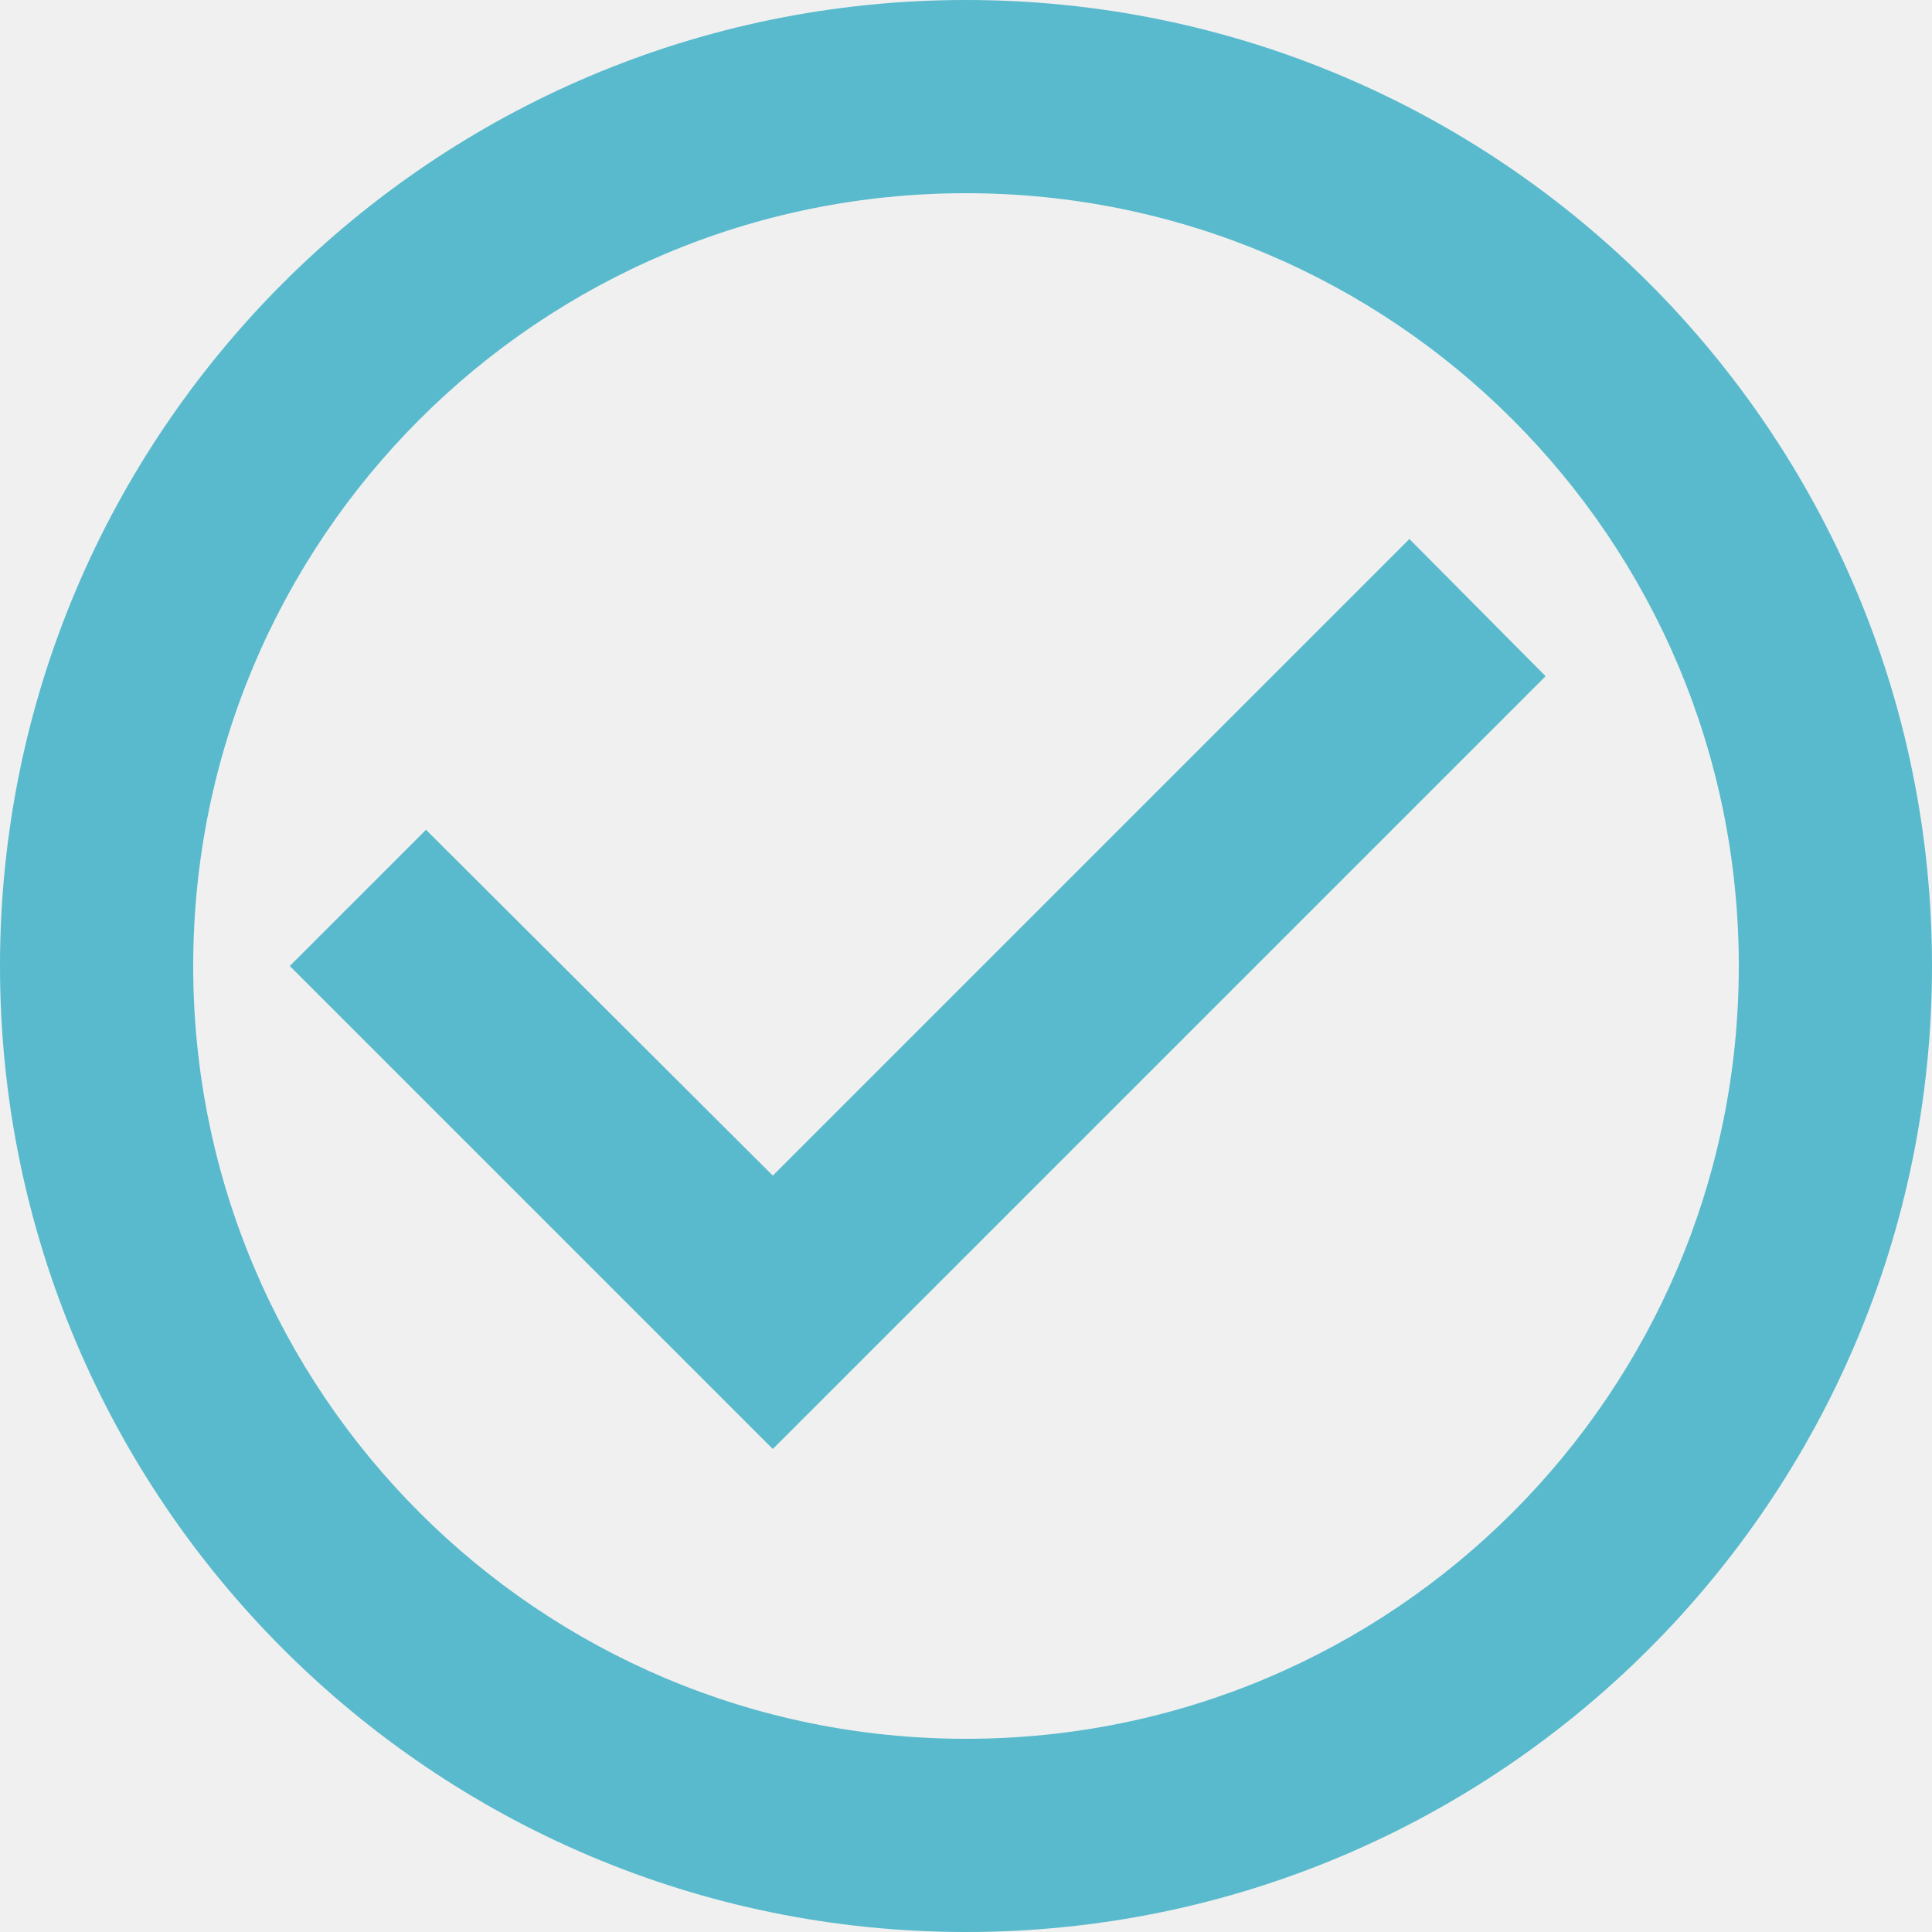
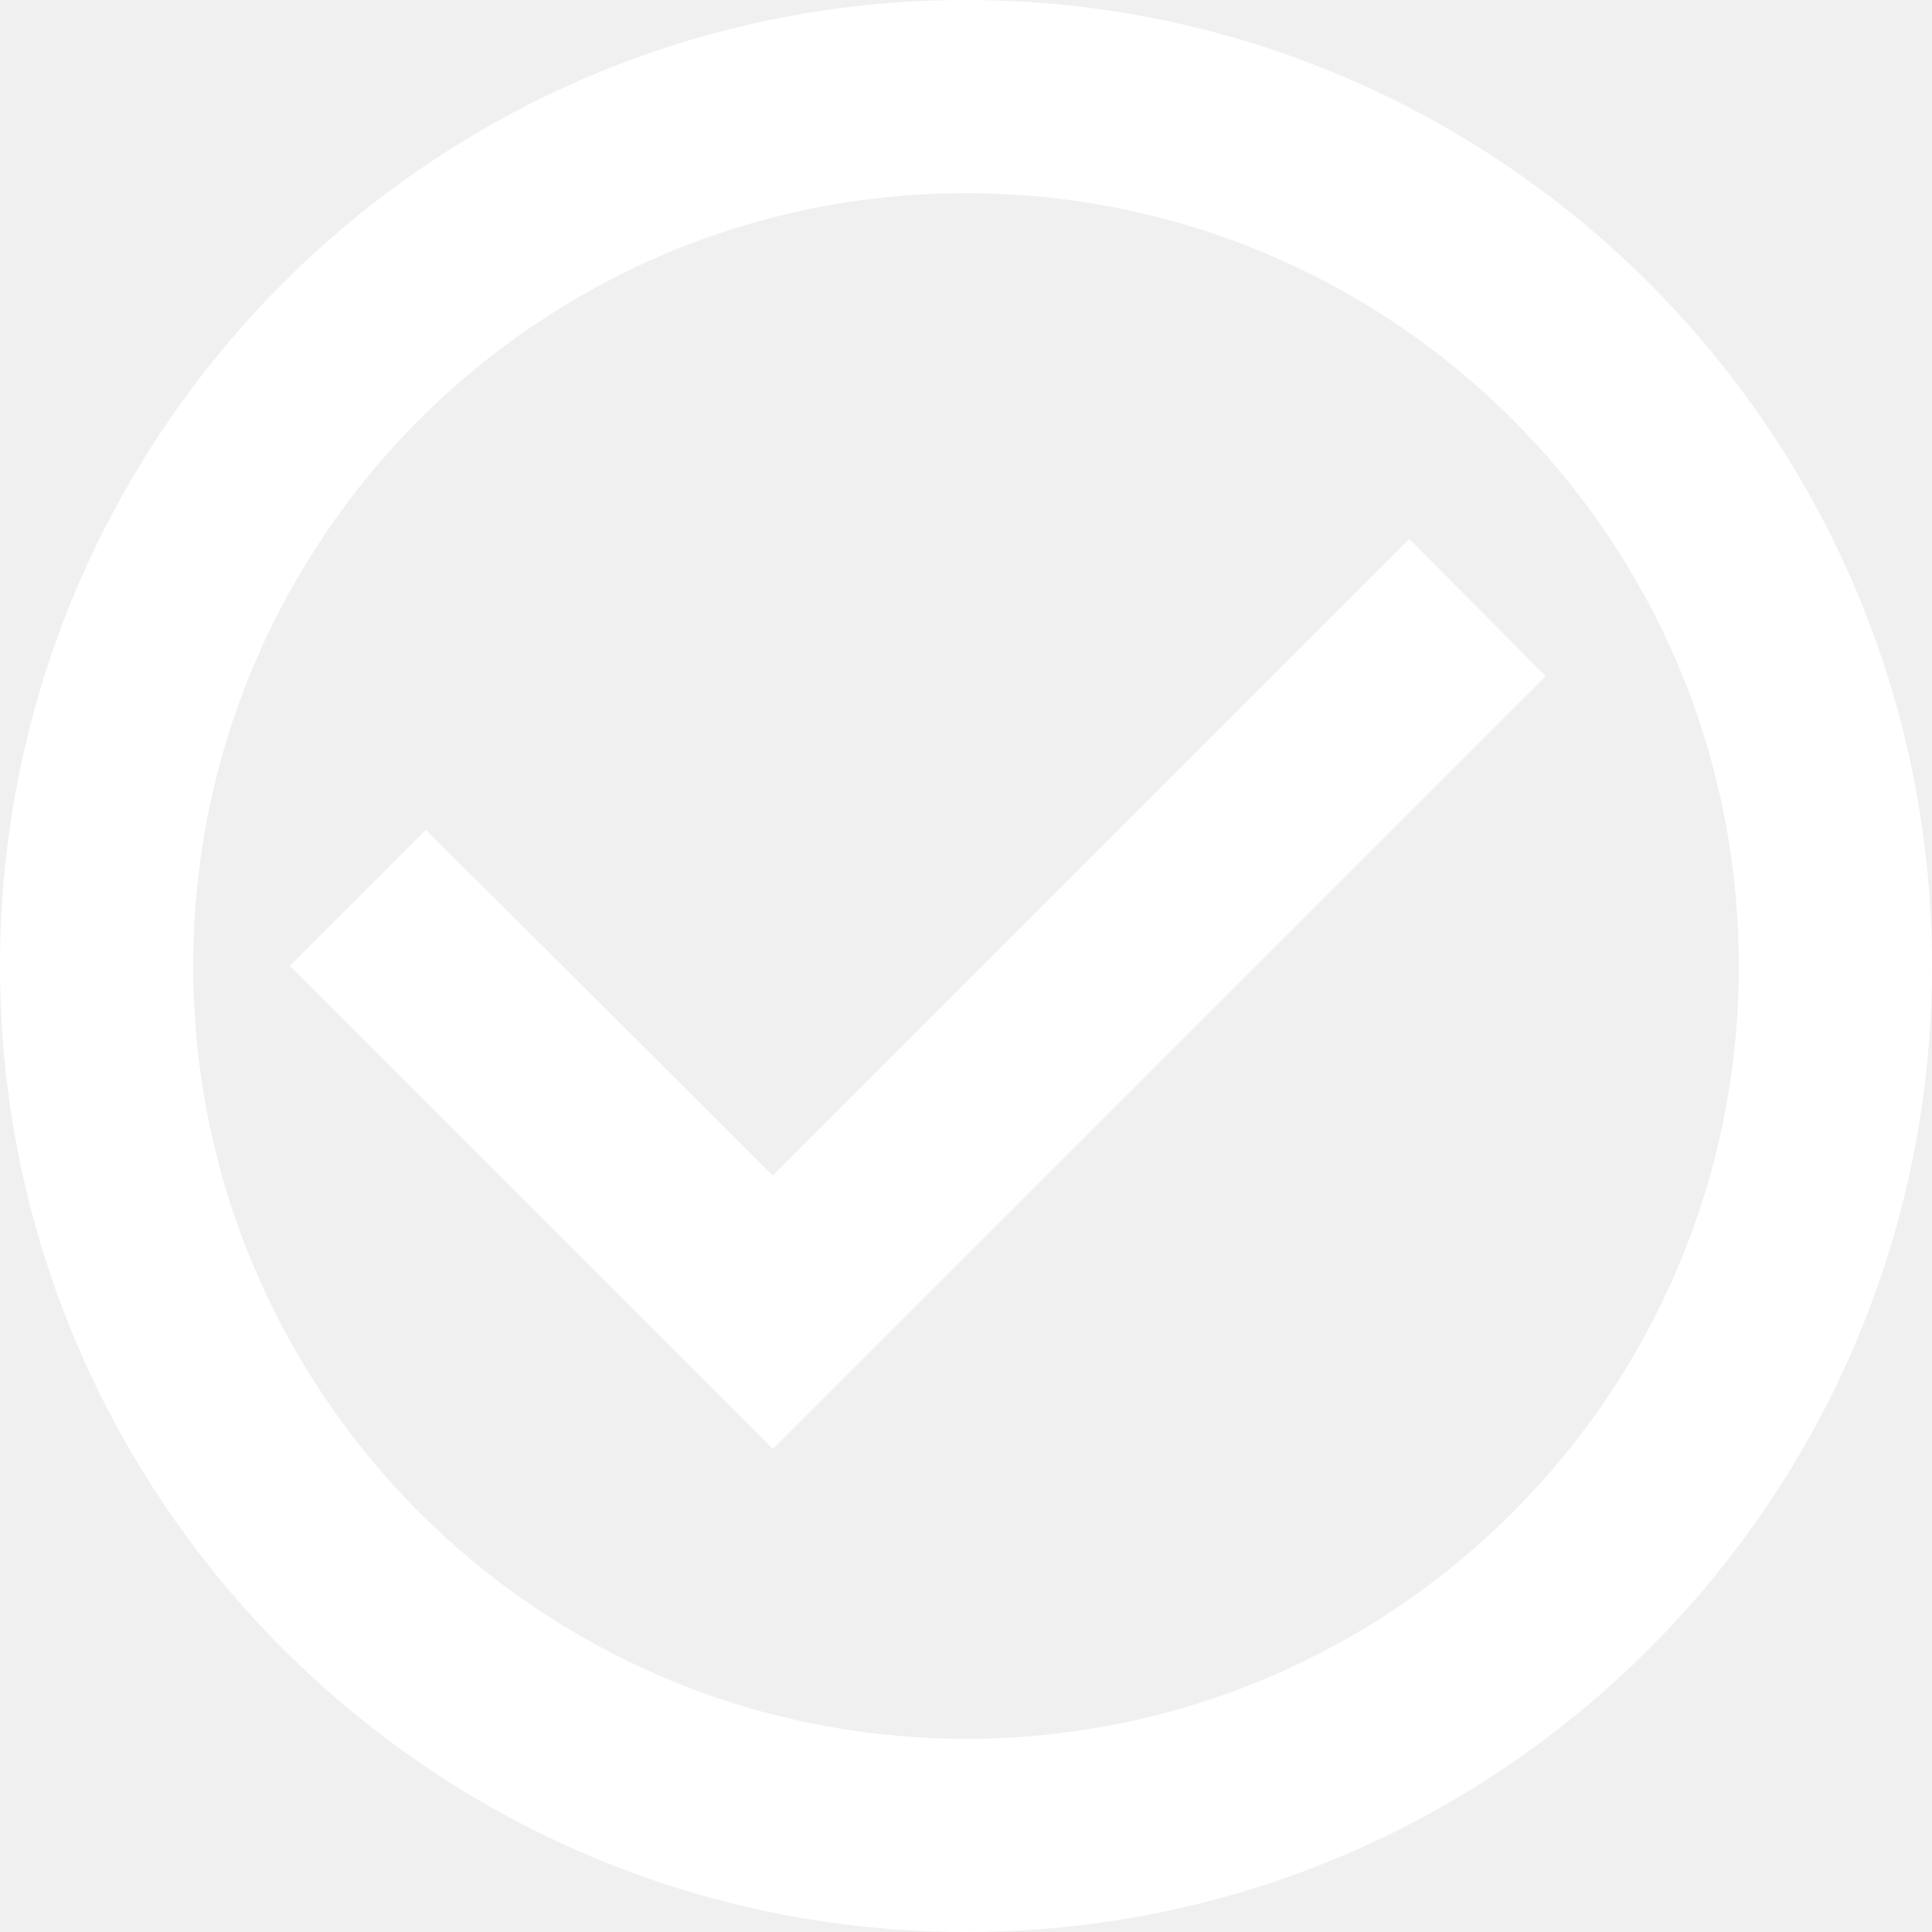
- <svg xmlns="http://www.w3.org/2000/svg" width="20" height="20" viewBox="0 0 20 20" fill="#58bacc">
-   <path d="M14.59 5.58L8 12.17L4.41 8.59L3 10L8 15L16 7L14.59 5.58ZM10 0C4.48 0 0 4.48 0 10C0 15.52 4.48 20 10 20C15.52 20 20 15.52 20 10C20 4.48 15.52 0 10 0ZM10 18C5.58 18 2 14.42 2 10C2 5.58 5.58 2 10 2C14.42 2 18 5.58 18 10C18 14.42 14.42 18 10 18Z" fill="#58bacc" />
+ <svg xmlns="http://www.w3.org/2000/svg" width="20" height="20" viewBox="0 0 20 20" fill="#FFFFFF">
+   <path d="M14.59 5.58L8 12.17L4.41 8.59L3 10L8 15L16 7L14.59 5.58ZM10 0C4.48 0 0 4.48 0 10C0 15.52 4.48 20 10 20C15.52 20 20 15.52 20 10C20 4.48 15.52 0 10 0ZM10 18C5.58 18 2 14.42 2 10C2 5.58 5.58 2 10 2C14.42 2 18 5.58 18 10C18 14.42 14.42 18 10 18Z" fill="#FFFFFF" />
</svg>
